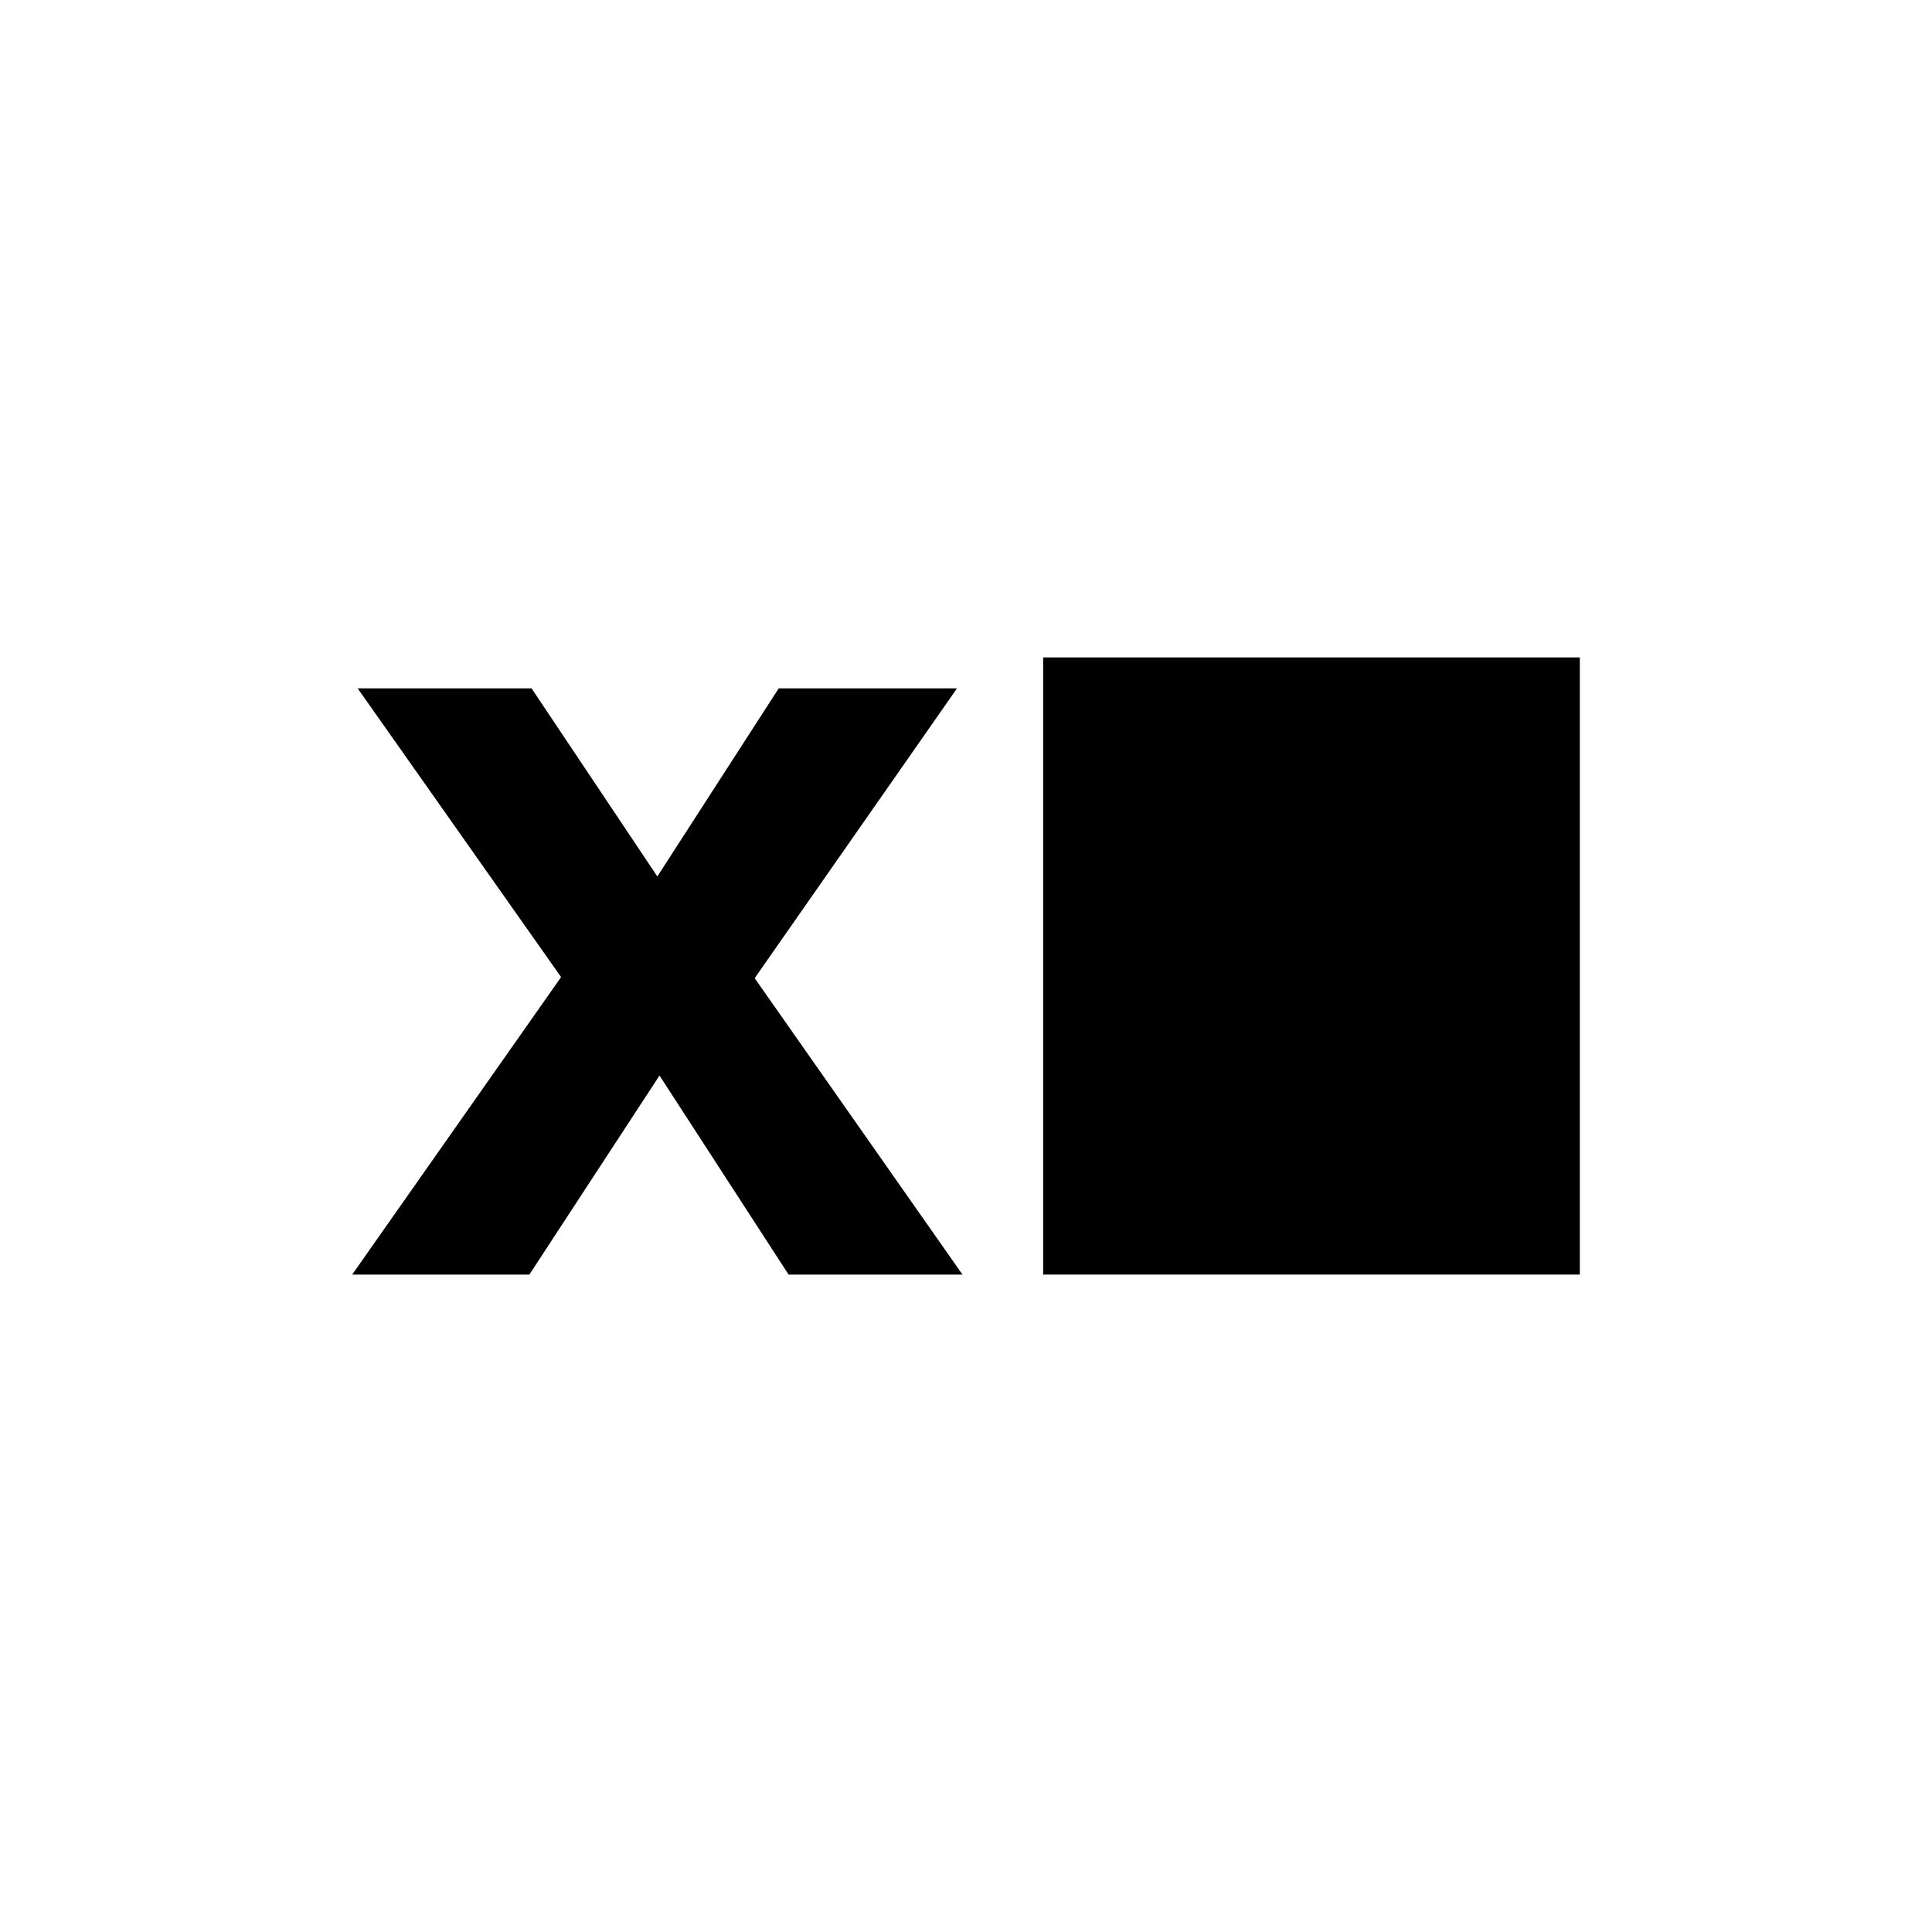
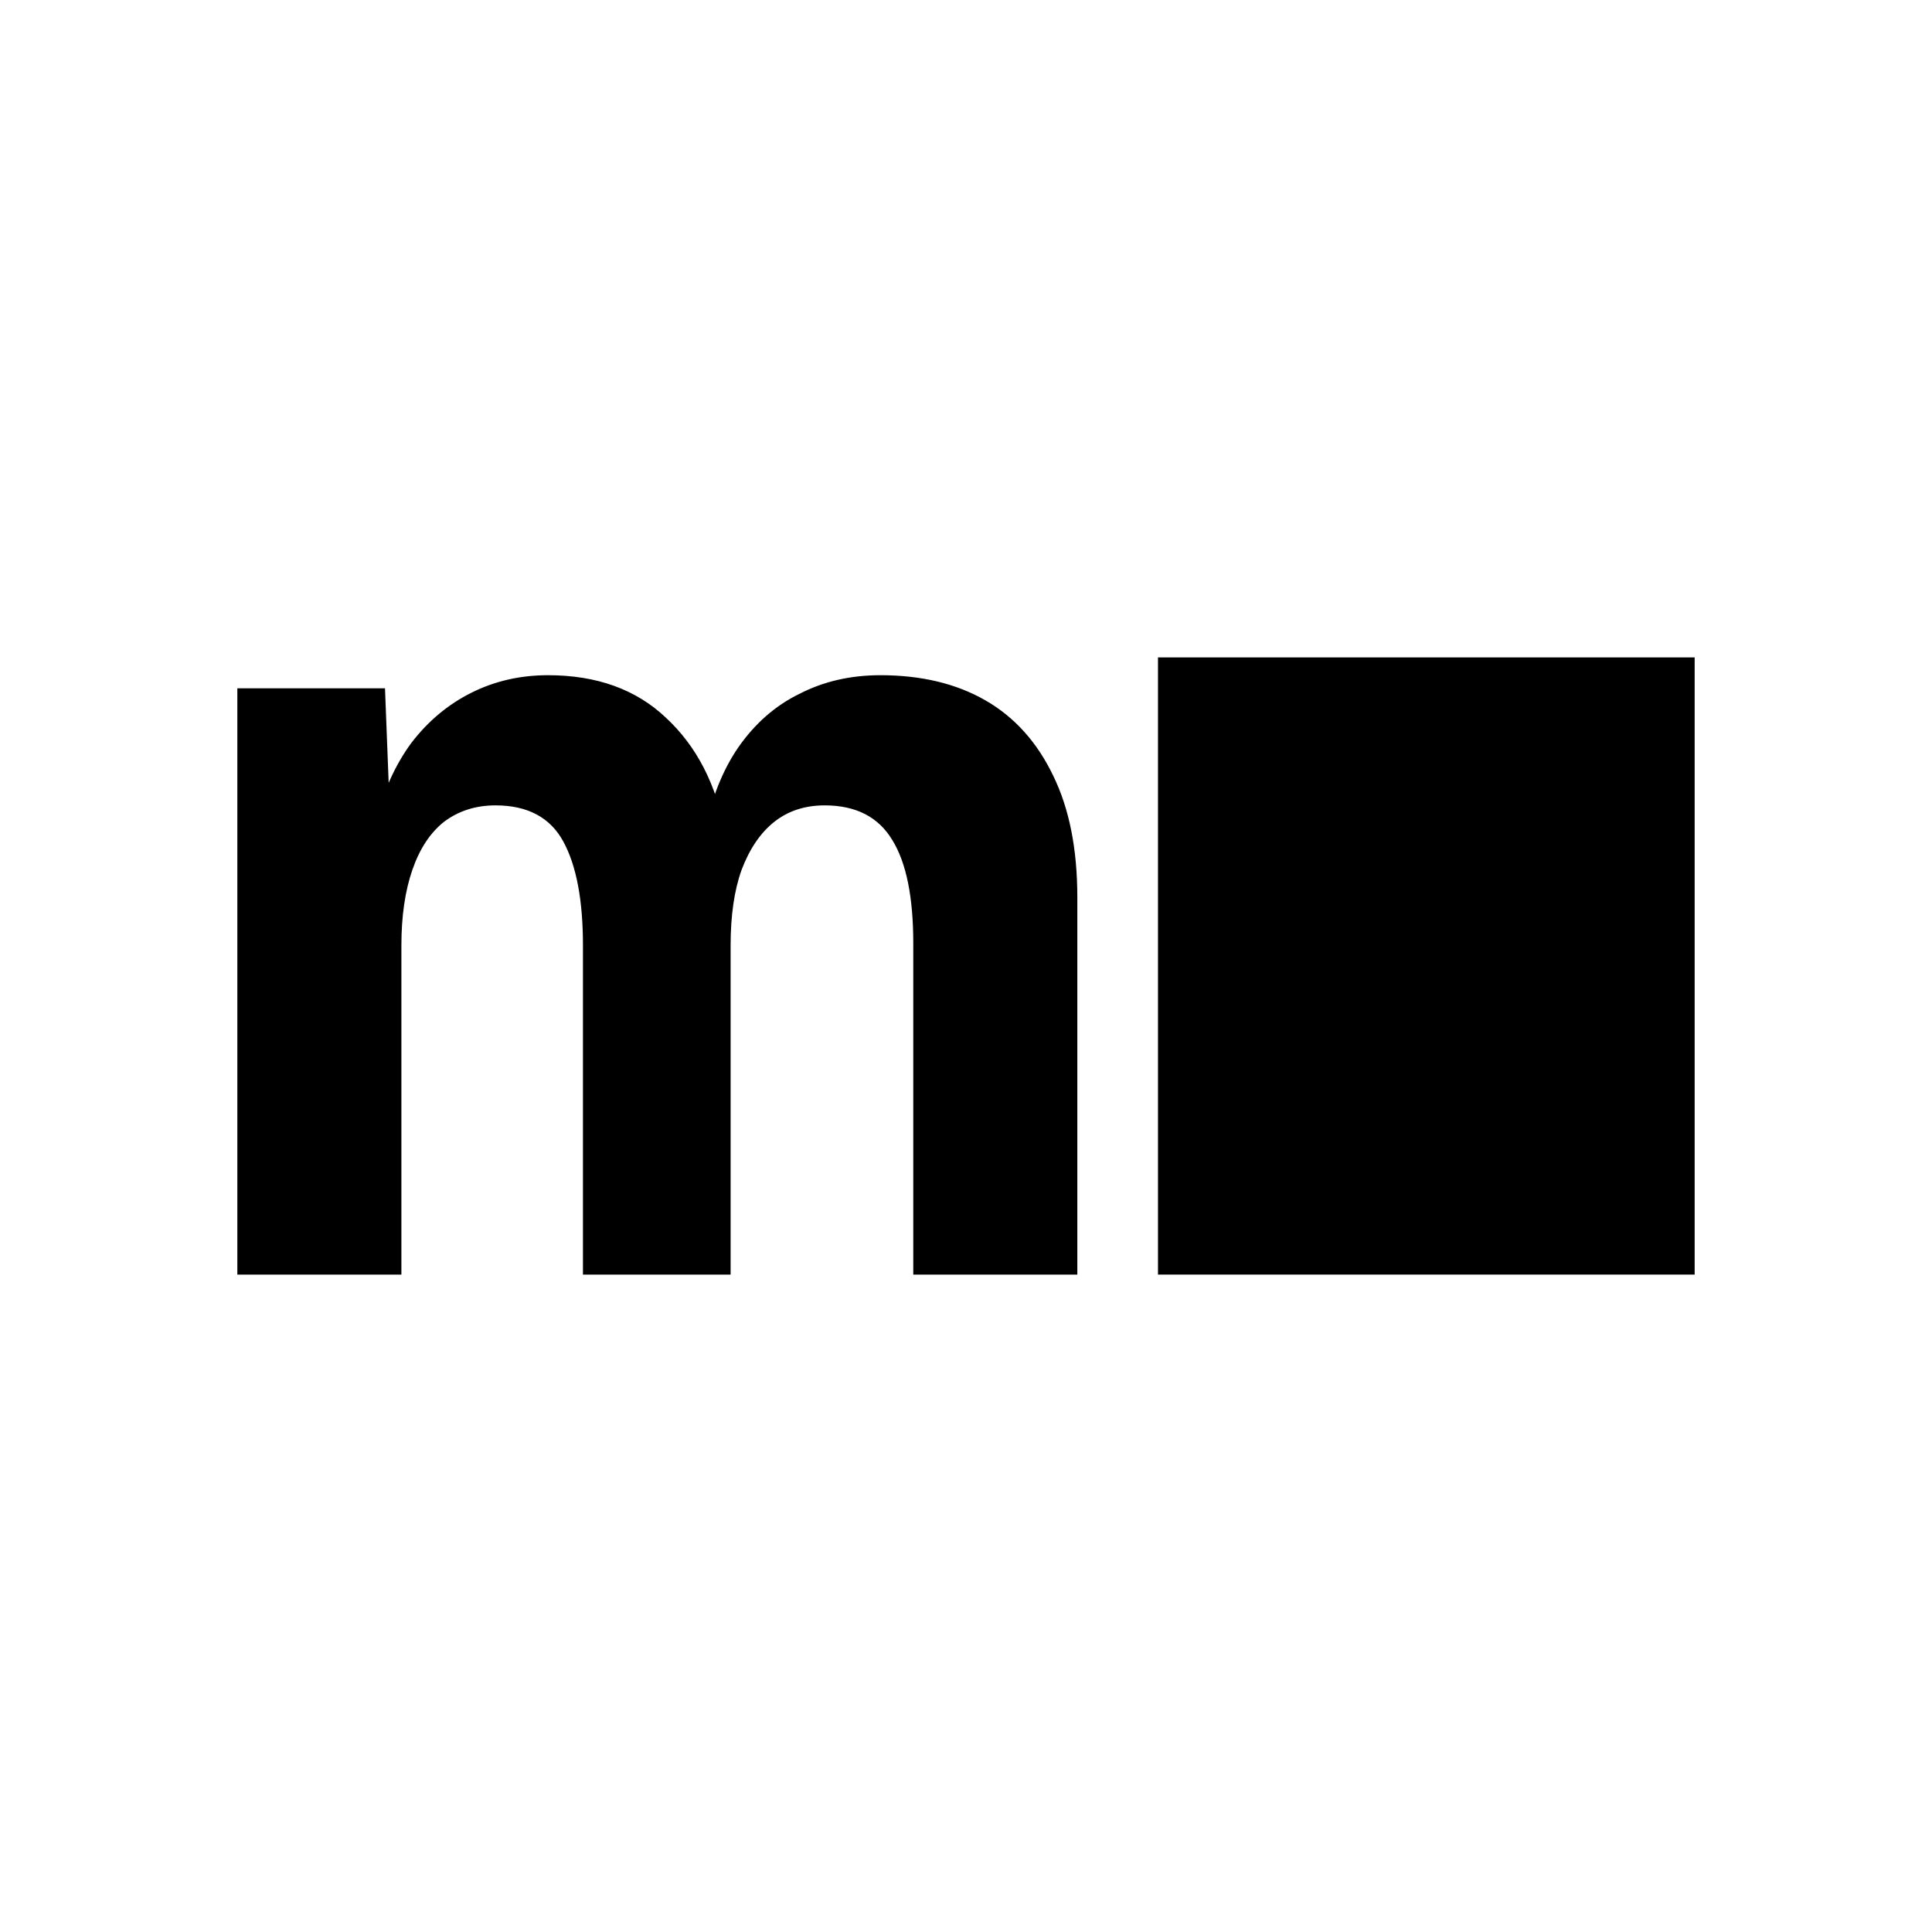
<svg xmlns="http://www.w3.org/2000/svg" width="72" height="72" viewBox="0 0 72 72" fill="none">
  <style>
  :root {
    color: #000;
  }

  @media (prefers-color-scheme: dark) {
    :root {
      color: #fff;
    }
  }
</style>
-   <path d="M13.125 47.5 20.91 36.413 13.329 25.653H19.81L24.497 32.663L29.021 25.653H35.665L28.125 36.454L35.869 47.5H29.388L24.578 40.082L19.728 47.5H13.125Z" fill="currentColor" />
-   <rect x="38.875" y="24.5" width="20" height="23" fill="currentColor" />
+   <g transform="translate(3.15491 -3.5)">
+     <path d="M40 28H60V51H40V28Z" fill="currentColor" />
+     <path d="M5.69 51V29.152H11.193L11.397 34.411L10.826 34.166C11.125 32.998 11.573 32.006 12.171 31.191C12.796 30.375 13.543 29.75 14.413 29.316C15.282 28.881 16.233 28.663 17.266 28.663C19.087 28.663 20.554 29.193 21.668 30.253C22.809 31.313 23.543 32.739 23.869 34.533L23.095 34.574C23.339 33.297 23.761 32.223 24.358 31.354C24.983 30.457 25.744 29.791 26.641 29.356C27.538 28.894 28.543 28.663 29.657 28.663C31.179 28.663 32.483 28.976 33.57 29.601C34.657 30.226 35.499 31.163 36.097 32.413C36.695 33.636 36.994 35.144 36.994 36.938V51H30.88V38.65C30.88 36.938 30.622 35.661 30.106 34.818C29.589 33.949 28.747 33.514 27.578 33.514C26.845 33.514 26.22 33.718 25.703 34.125C25.187 34.533 24.78 35.131 24.481 35.919C24.209 36.68 24.073 37.617 24.073 38.731V51H18.57V38.731C18.57 37.046 18.326 35.756 17.837 34.859C17.348 33.962 16.505 33.514 15.31 33.514C14.576 33.514 13.937 33.718 13.394 34.125C12.878 34.533 12.484 35.131 12.212 35.919C11.94 36.707 11.804 37.644 11.804 38.731V51H5.69Z" fill="currentColor" />
+   </g>
</svg>
